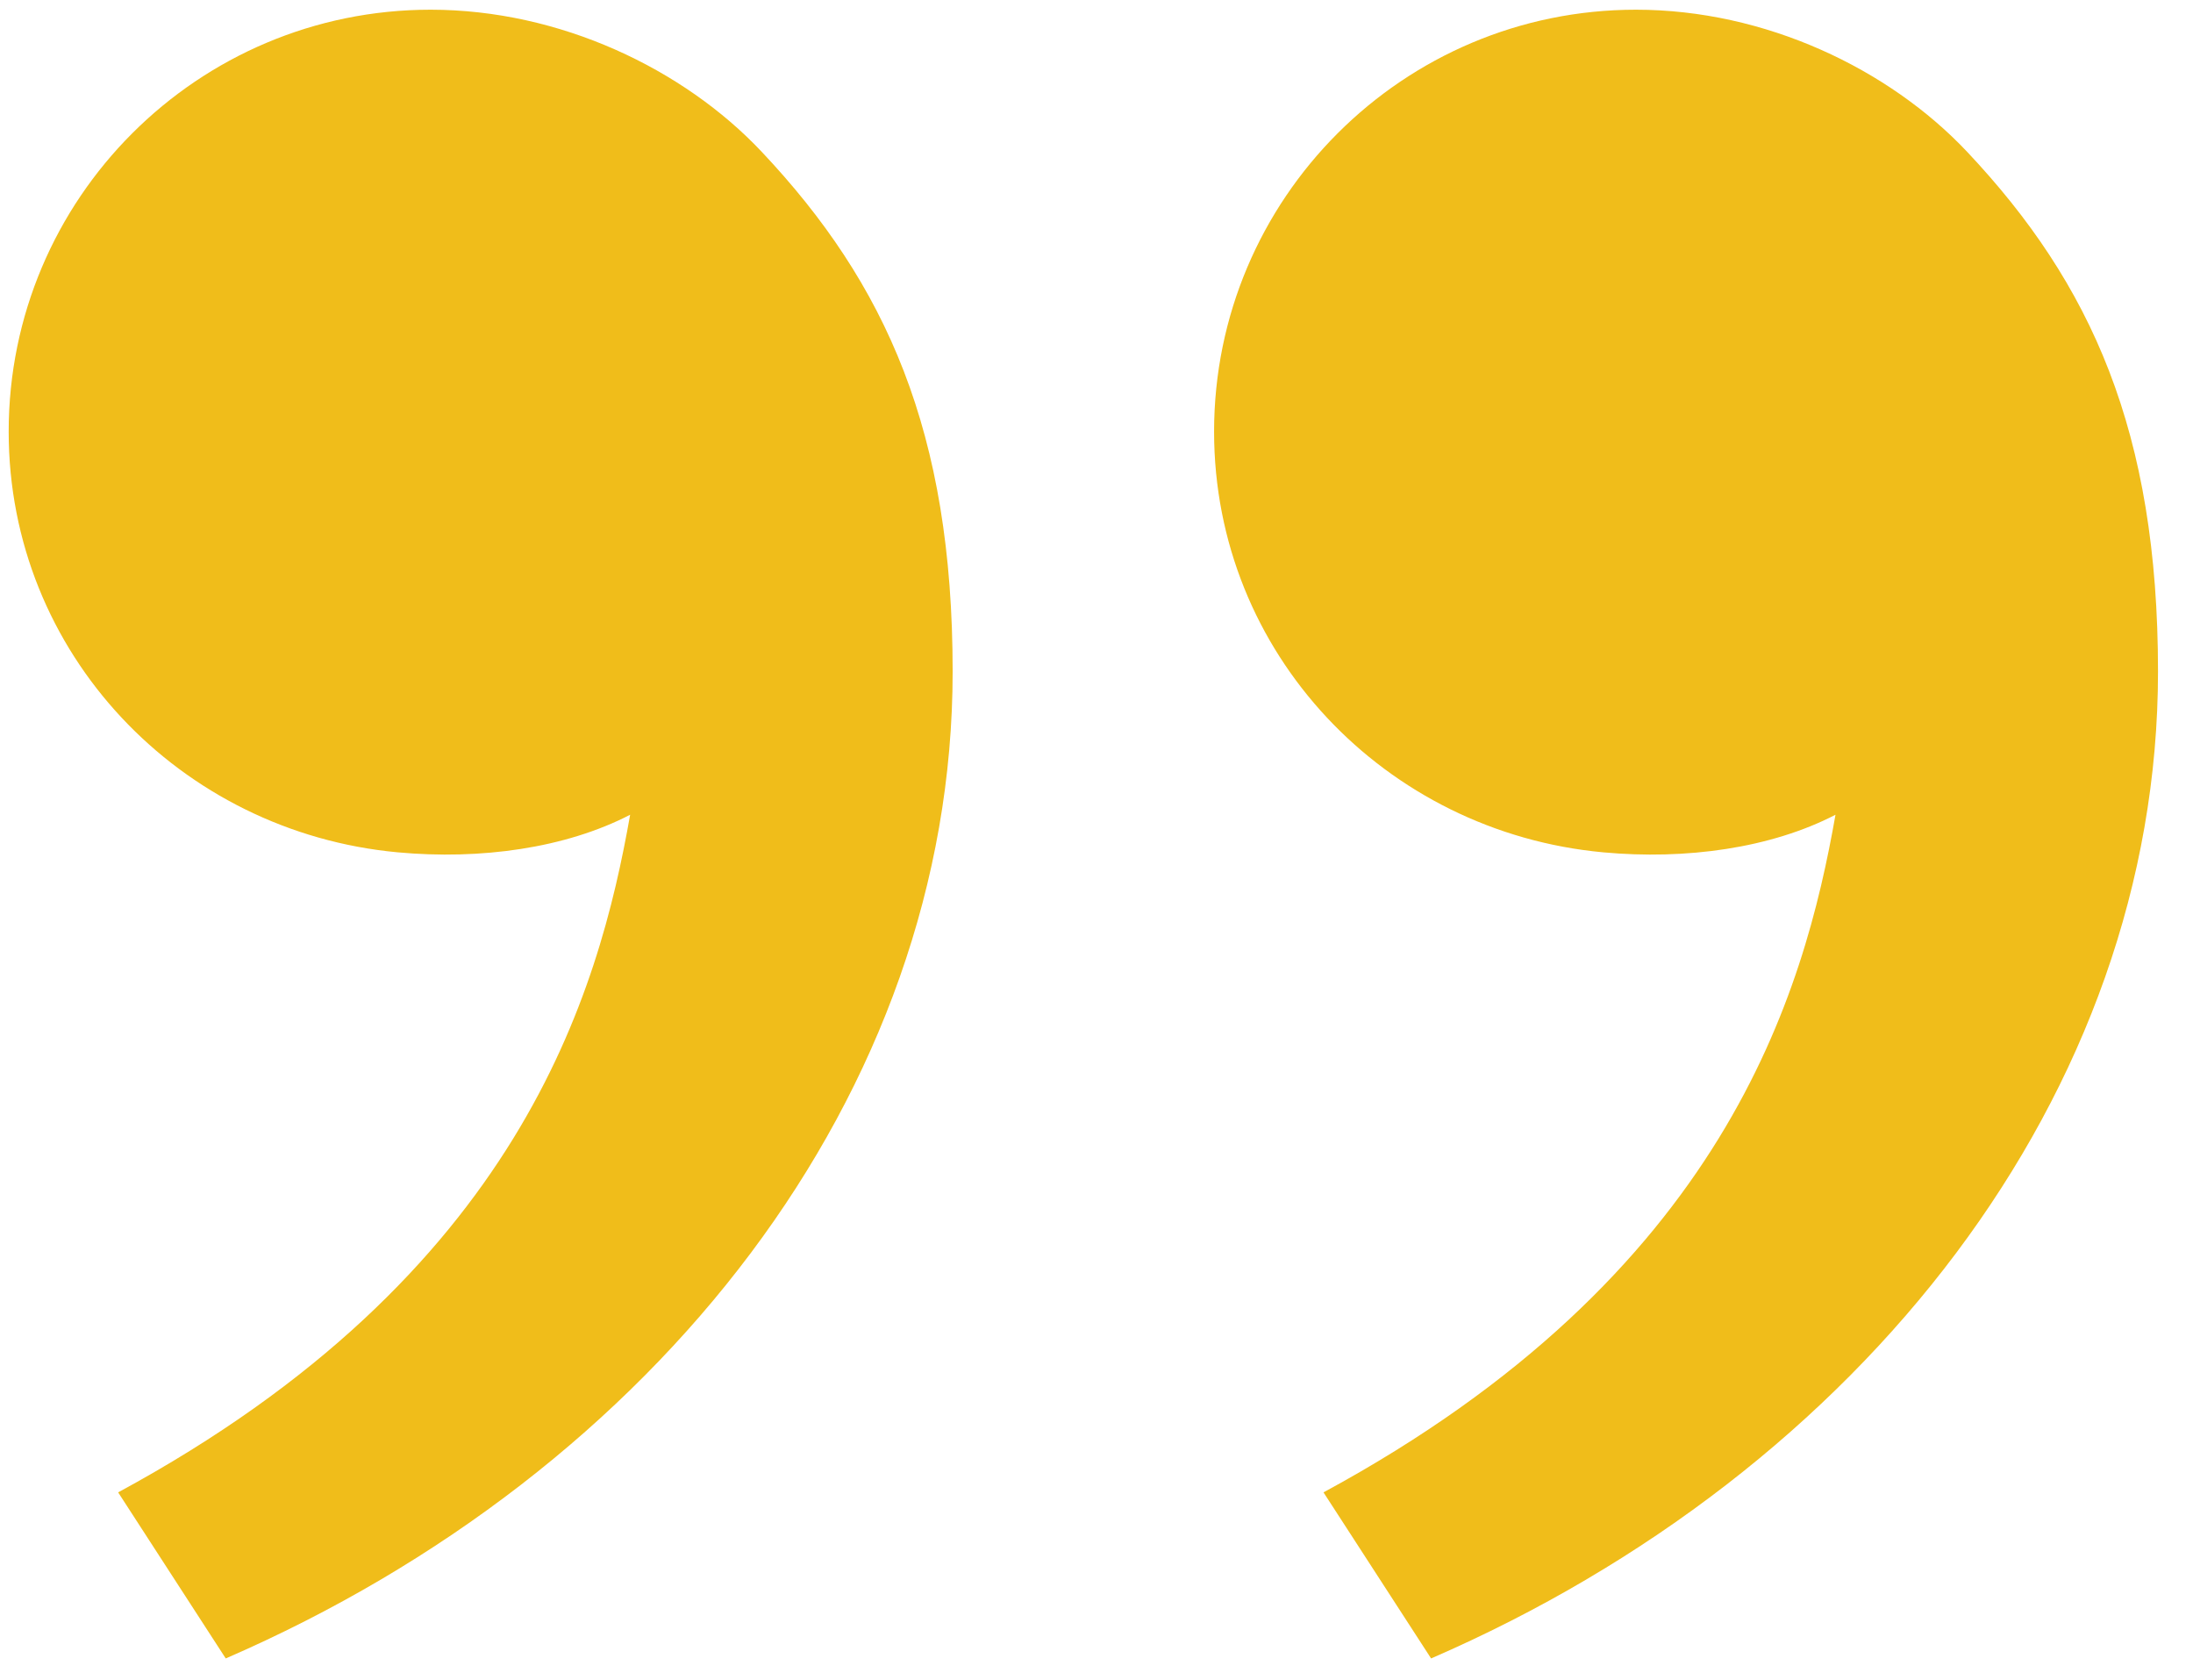
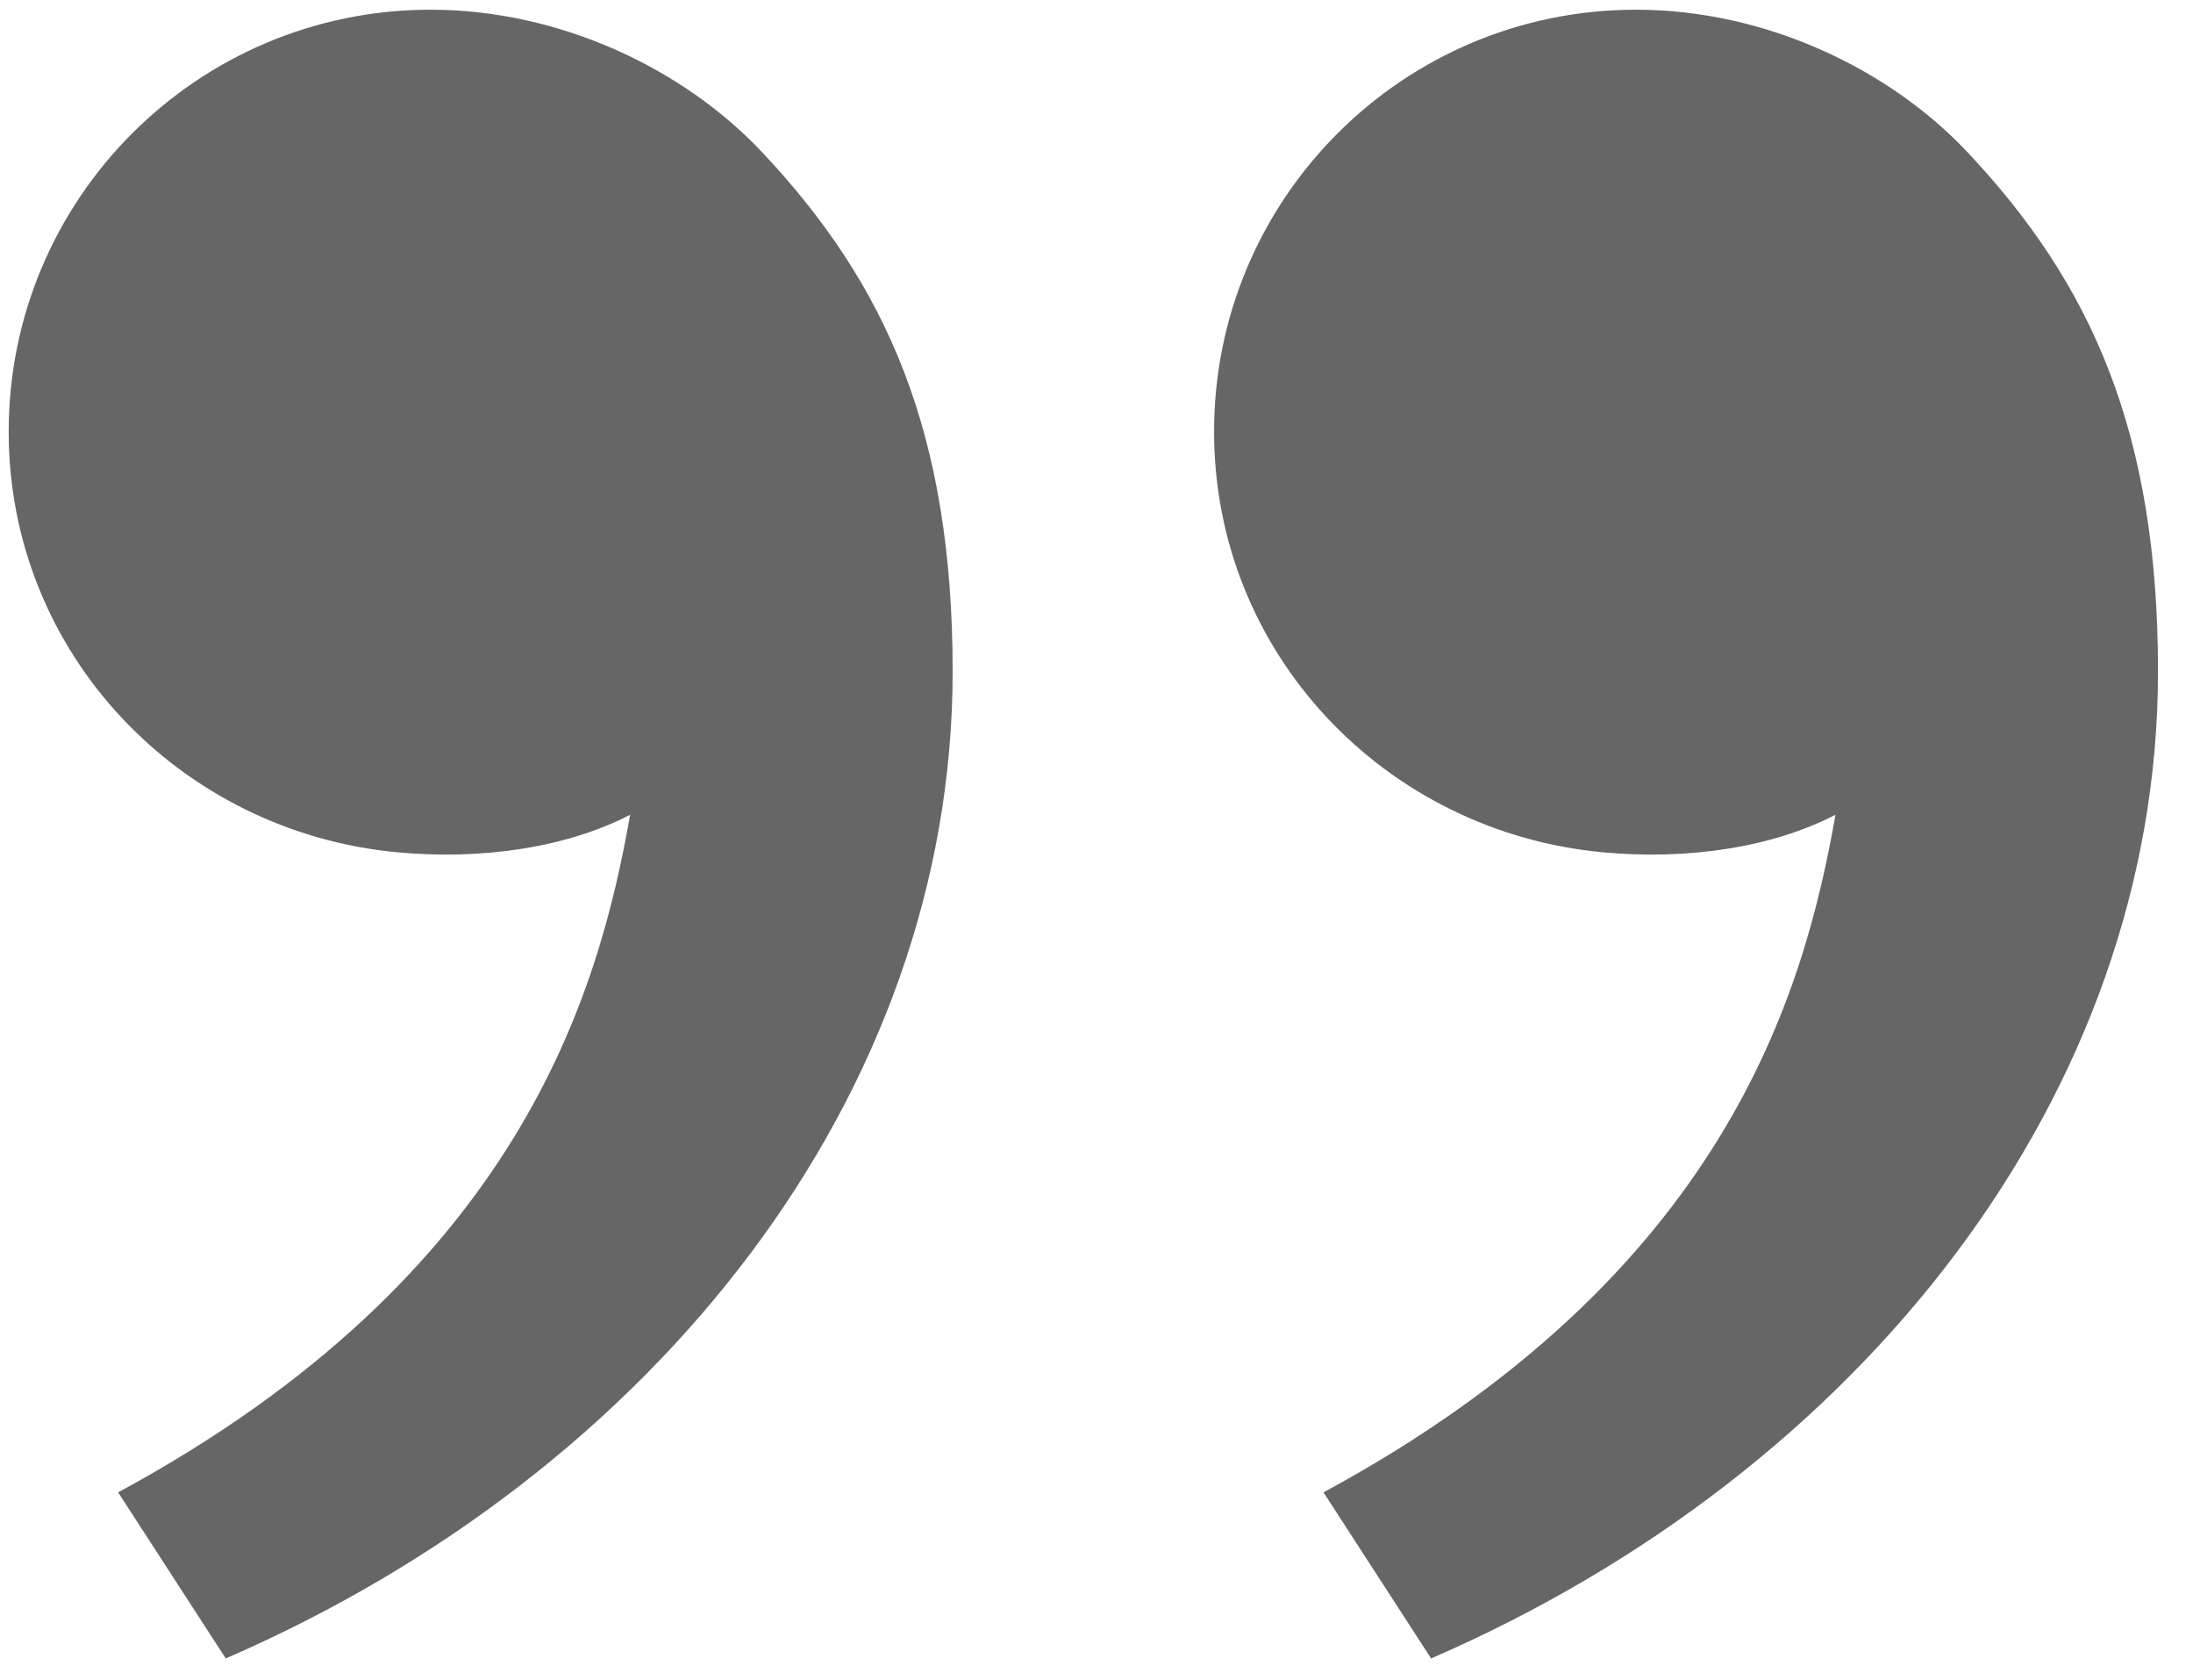
<svg xmlns="http://www.w3.org/2000/svg" width="47" height="36" viewBox="0 0 47 36" fill="none">
-   <path d="M42.16 3.254C44.821 6.079 46.25 9.25 46.25 14.39C46.25 23.43 39.904 31.535 30.671 35.54L28.365 31.981C36.981 27.32 38.665 21.273 39.338 17.46C37.951 18.177 36.135 18.43 34.355 18.265C29.693 17.832 26.02 14.006 26.02 9.25C26.02 4.257 30.068 0.208 35.061 0.208C37.834 0.208 40.484 1.475 42.16 3.254ZM16.326 3.254C18.988 6.079 20.417 9.25 20.417 14.39C20.417 23.43 14.071 31.535 4.838 35.54L2.532 31.981C11.148 27.32 12.832 21.273 13.505 17.46C12.118 18.177 10.302 18.43 8.521 18.265C3.86 17.832 0.186 14.006 0.186 9.25C0.186 4.257 4.235 0.208 9.228 0.208C12 0.208 14.651 1.475 16.326 3.254Z" fill="#f0bd1a" />
+   <path d="M42.16 3.254C44.821 6.079 46.25 9.25 46.25 14.39C46.25 23.43 39.904 31.535 30.671 35.54L28.365 31.981C36.981 27.32 38.665 21.273 39.338 17.46C37.951 18.177 36.135 18.43 34.355 18.265C29.693 17.832 26.02 14.006 26.02 9.25C26.02 4.257 30.068 0.208 35.061 0.208C37.834 0.208 40.484 1.475 42.16 3.254ZM16.326 3.254C18.988 6.079 20.417 9.25 20.417 14.39C20.417 23.43 14.071 31.535 4.838 35.54L2.532 31.981C11.148 27.32 12.832 21.273 13.505 17.46C12.118 18.177 10.302 18.43 8.521 18.265C3.86 17.832 0.186 14.006 0.186 9.25C0.186 4.257 4.235 0.208 9.228 0.208C12 0.208 14.651 1.475 16.326 3.254Z" fill="#666666" />
</svg>
